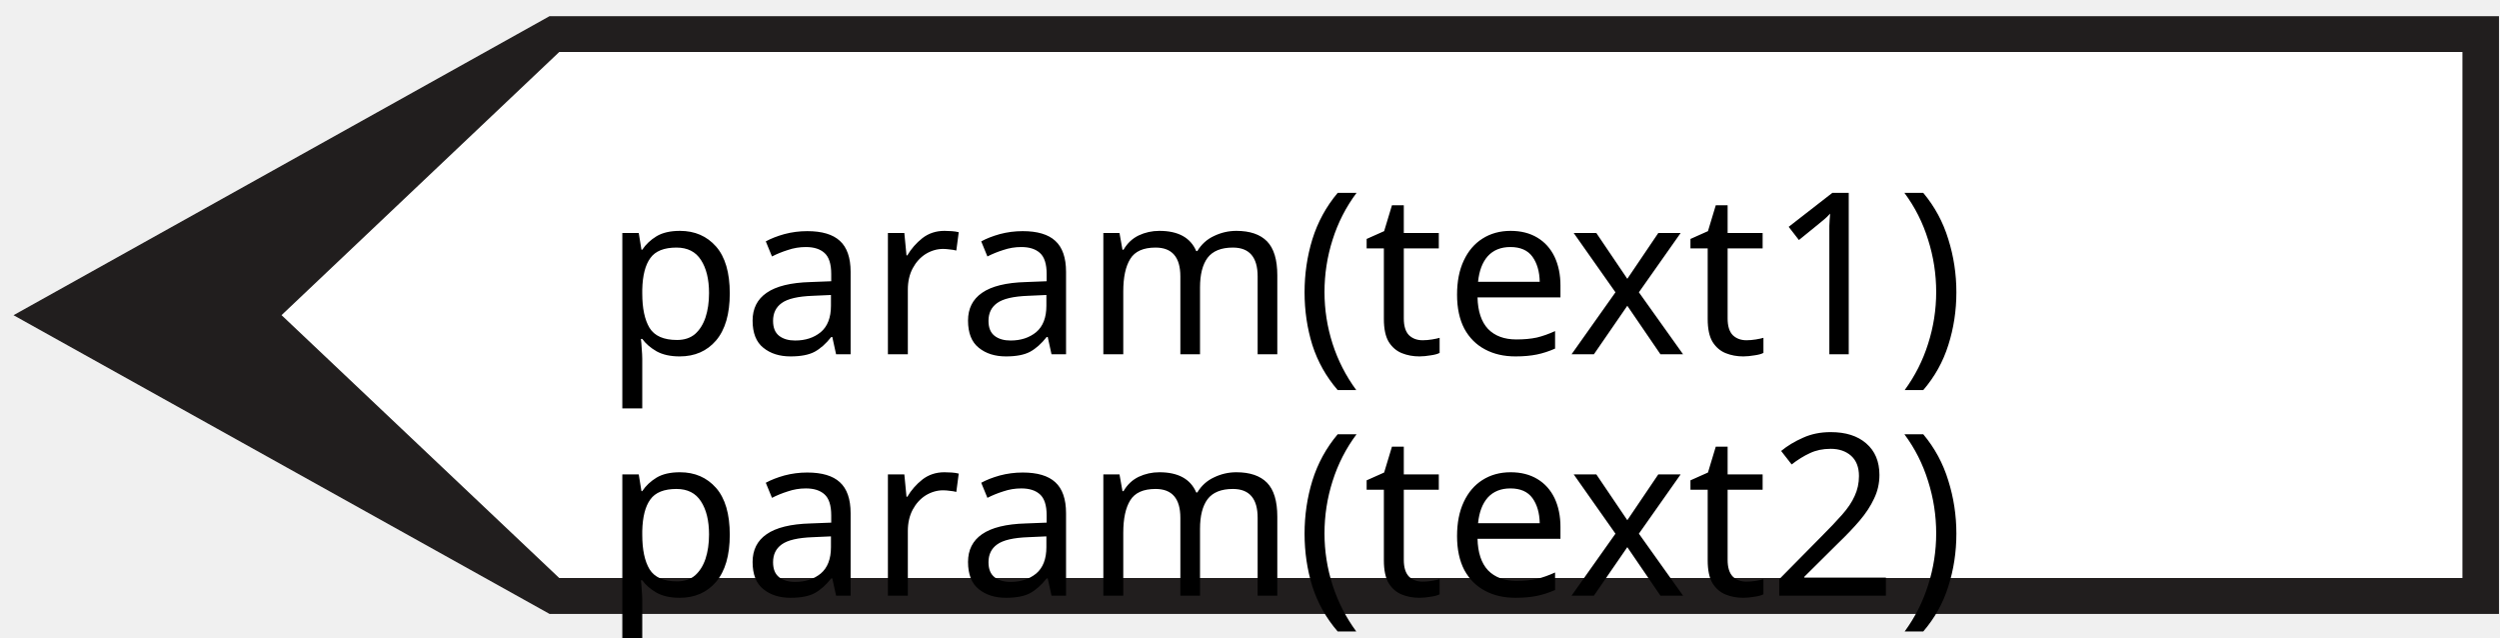
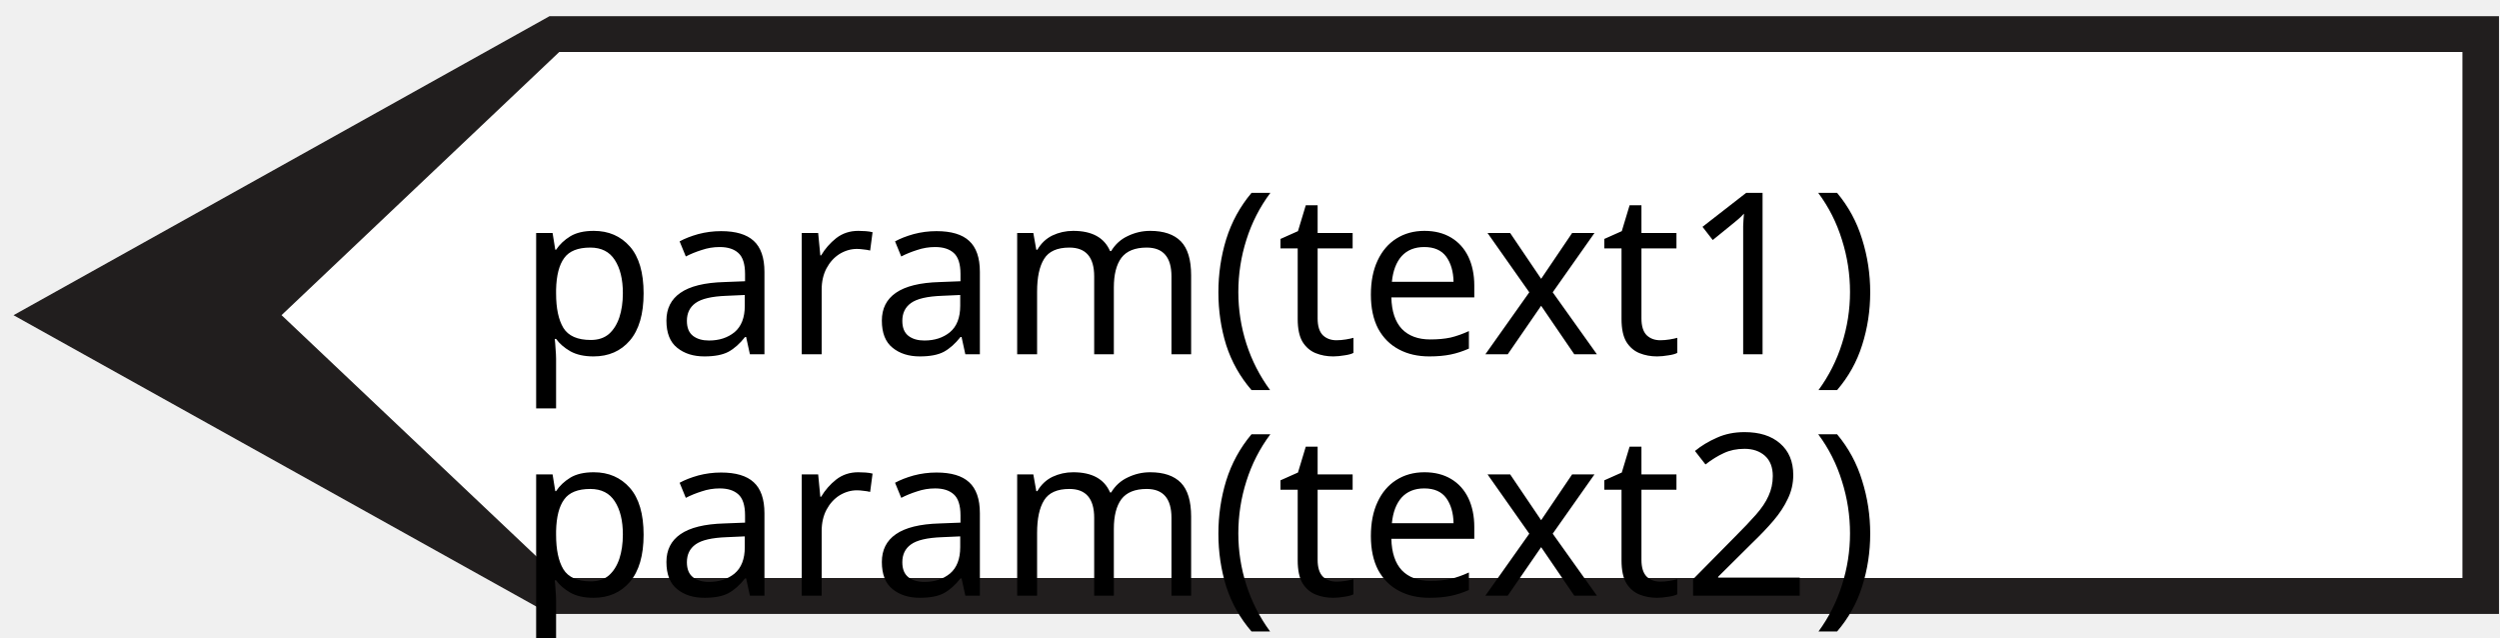
<svg xmlns="http://www.w3.org/2000/svg" width="145" height="37" version="1.1" id="svg807">
  <defs id="defs811" />
  <g id="g797">
    <rect fill="#ffffff" opacity="0" id="canvas_background" height="202" width="402" y="-1" x="-1" />
    <g display="none" overflow="visible" y="0" x="0" height="100%" width="100%" id="canvasGrid">
      <rect fill="url(#gridpattern)" stroke-width="0" y="0" x="0" height="100%" width="100%" id="rect794" />
    </g>
  </g>
  <g stroke="null" id="svg_65" transform="matrix(-0.5241498,0,0,0.5241498,178.2909,-34.02836)">
    <path fill="#211e1e" fill-rule="nonzero" id="svg_62" d="M 63.517,132.855 H 279.315 L 338.656,99.801 279.315,66.71 H 63.517 v 66.145" />
    <path fill="#ffffff" fill-rule="nonzero" id="svg_61" d="M 67.562,128.881 H 278.245 L 308.986,99.794 278.245,70.677 H 67.562 v 58.204" />
  </g>
-   <text xml:space="default" dominant-baseline="middle" text-anchor="left" font-family="sans-serif" font-size="13.104px" id="svg_12" y="16" x="35" stroke-width="0" stroke="#000000" fill="#000000">param(text1)</text>
-   <text xml:space="default" dominant-baseline="middle" text-anchor="left" font-family="sans-serif" font-size="13.104px" id="svg_12-3" y="30" x="35" stroke-width="0" stroke="#000000" fill="#000000">param(text2)</text>
+   <text xml:space="default" dominant-baseline="middle" text-anchor="left" font-family="sans-serif" font-size="13.104px" id="svg_12" y="16" x="30" stroke-width="0" stroke="#000000" fill="#000000">param(text1)</text>
+   <text xml:space="default" dominant-baseline="middle" text-anchor="left" font-family="sans-serif" font-size="13.104px" id="svg_12-3" y="30" x="30" stroke-width="0" stroke="#000000" fill="#000000">param(text2)</text>
</svg>
